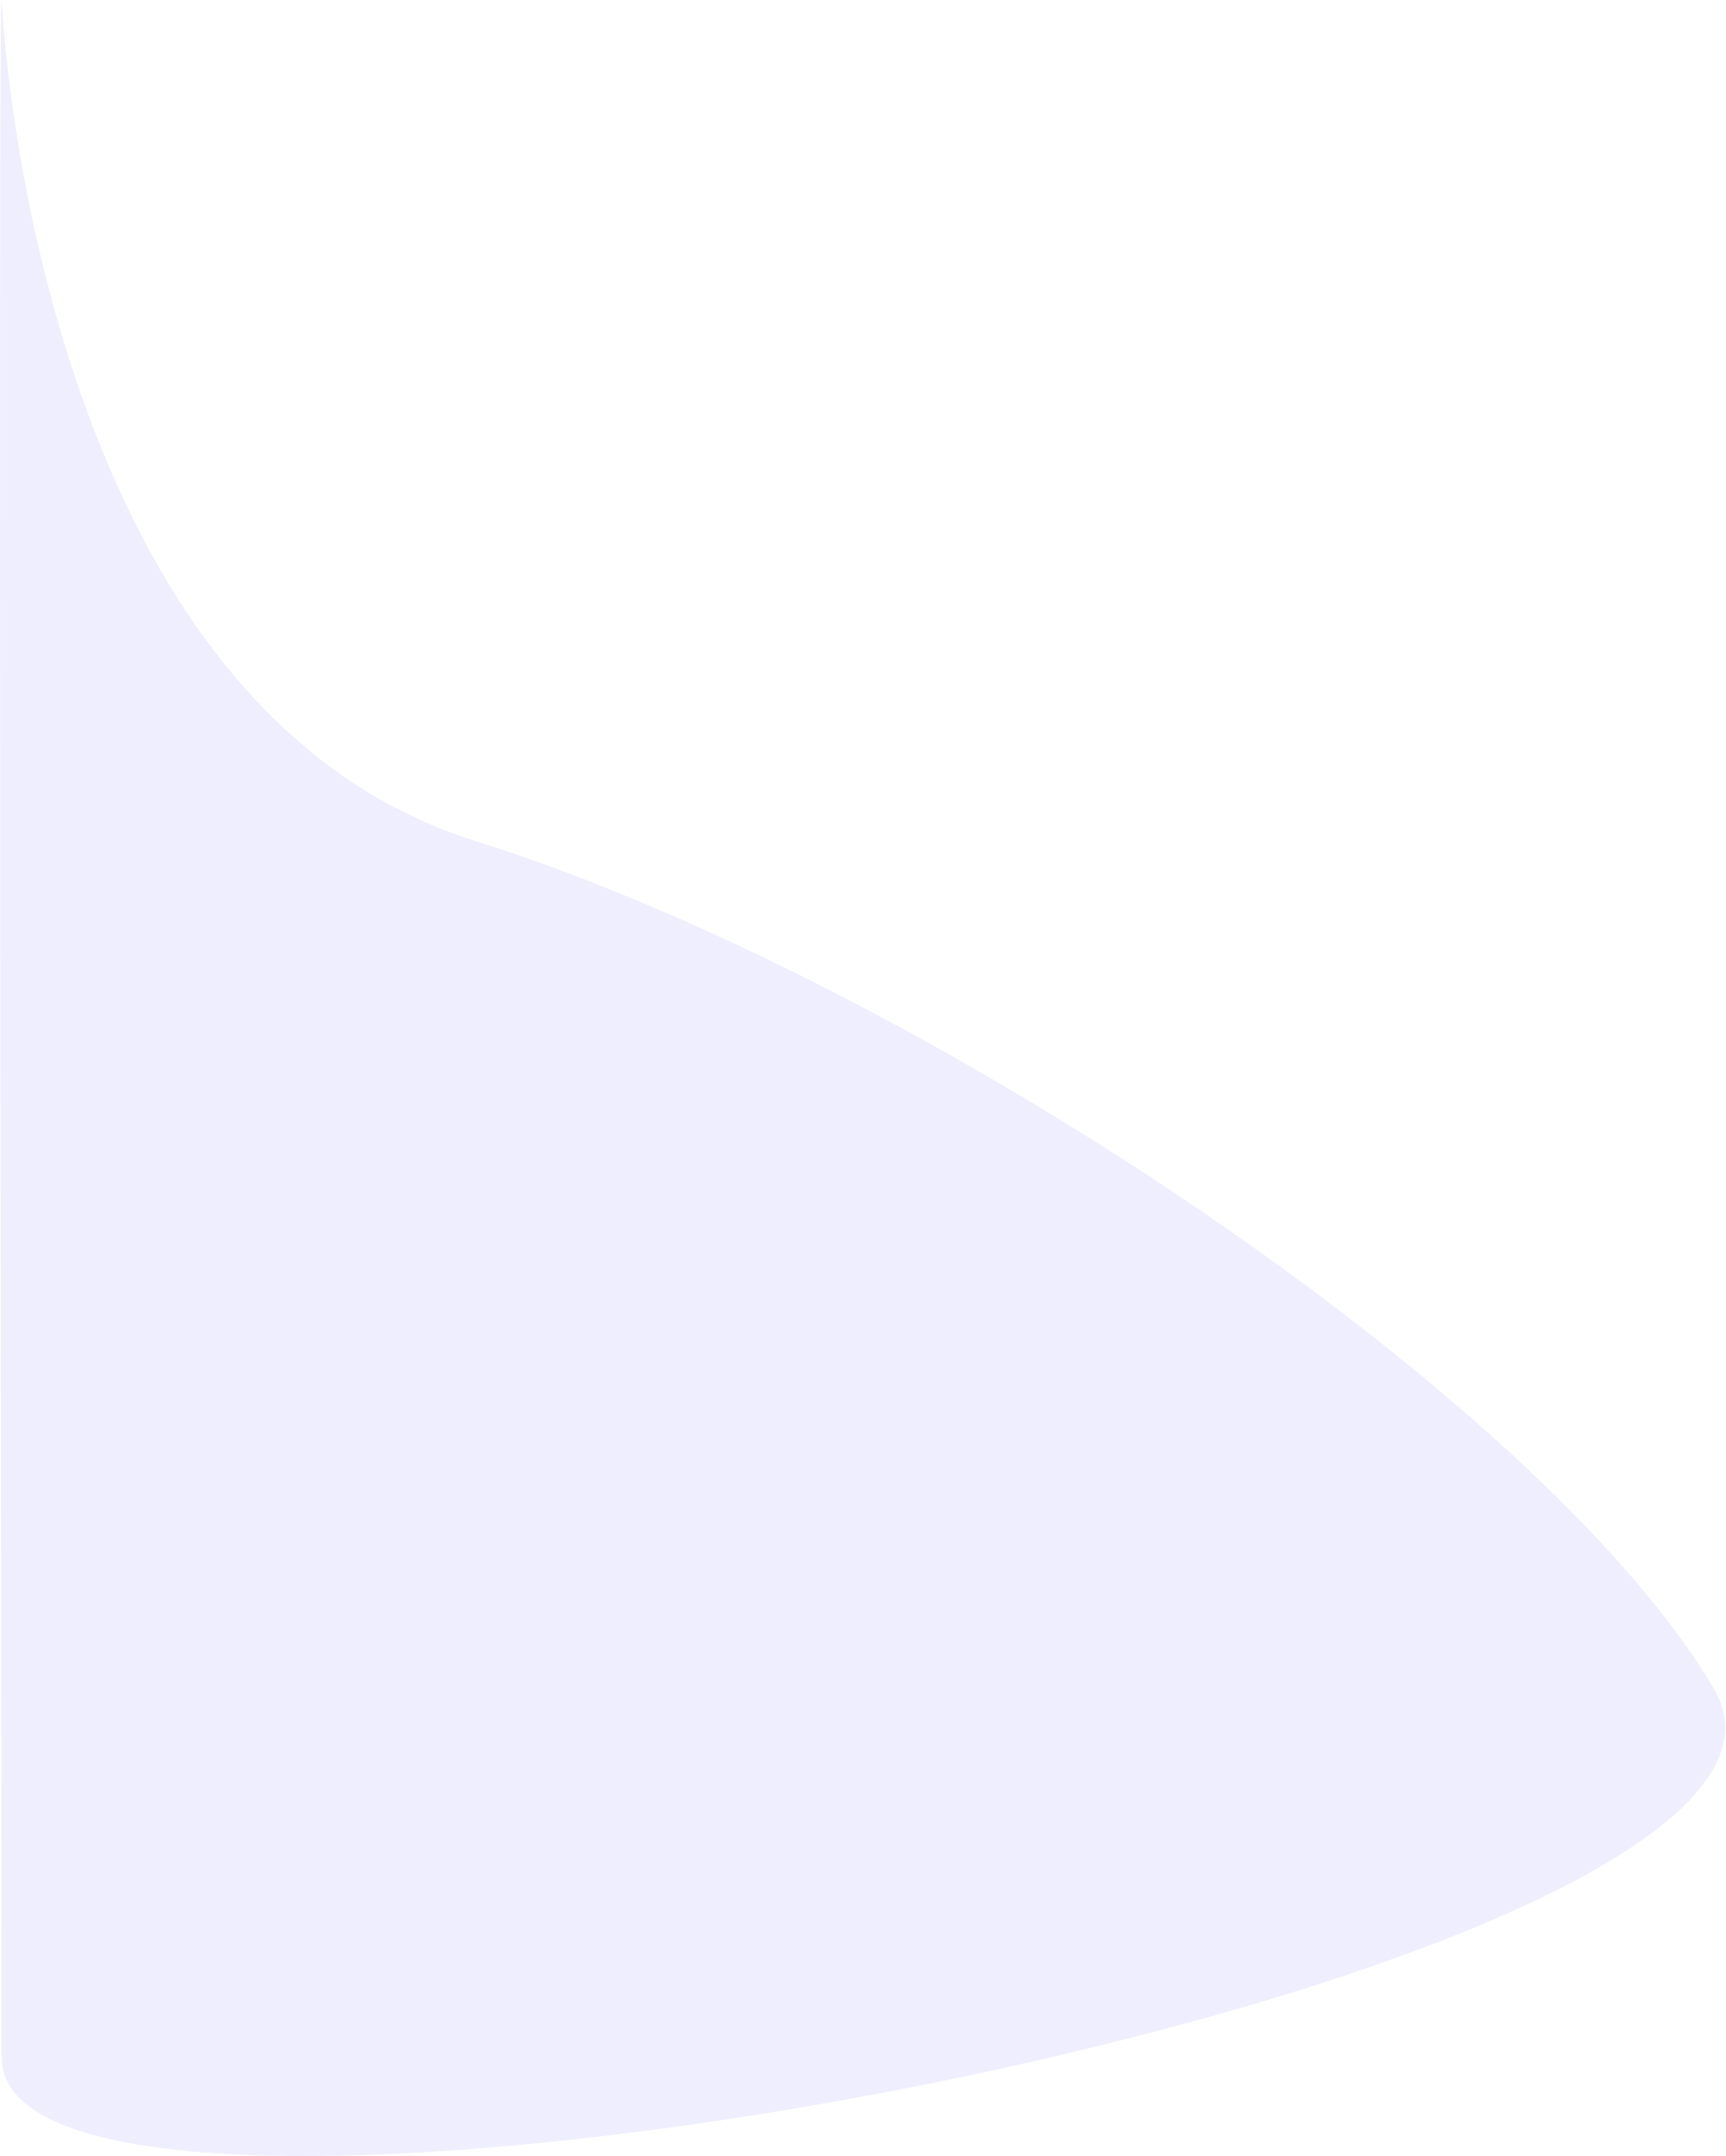
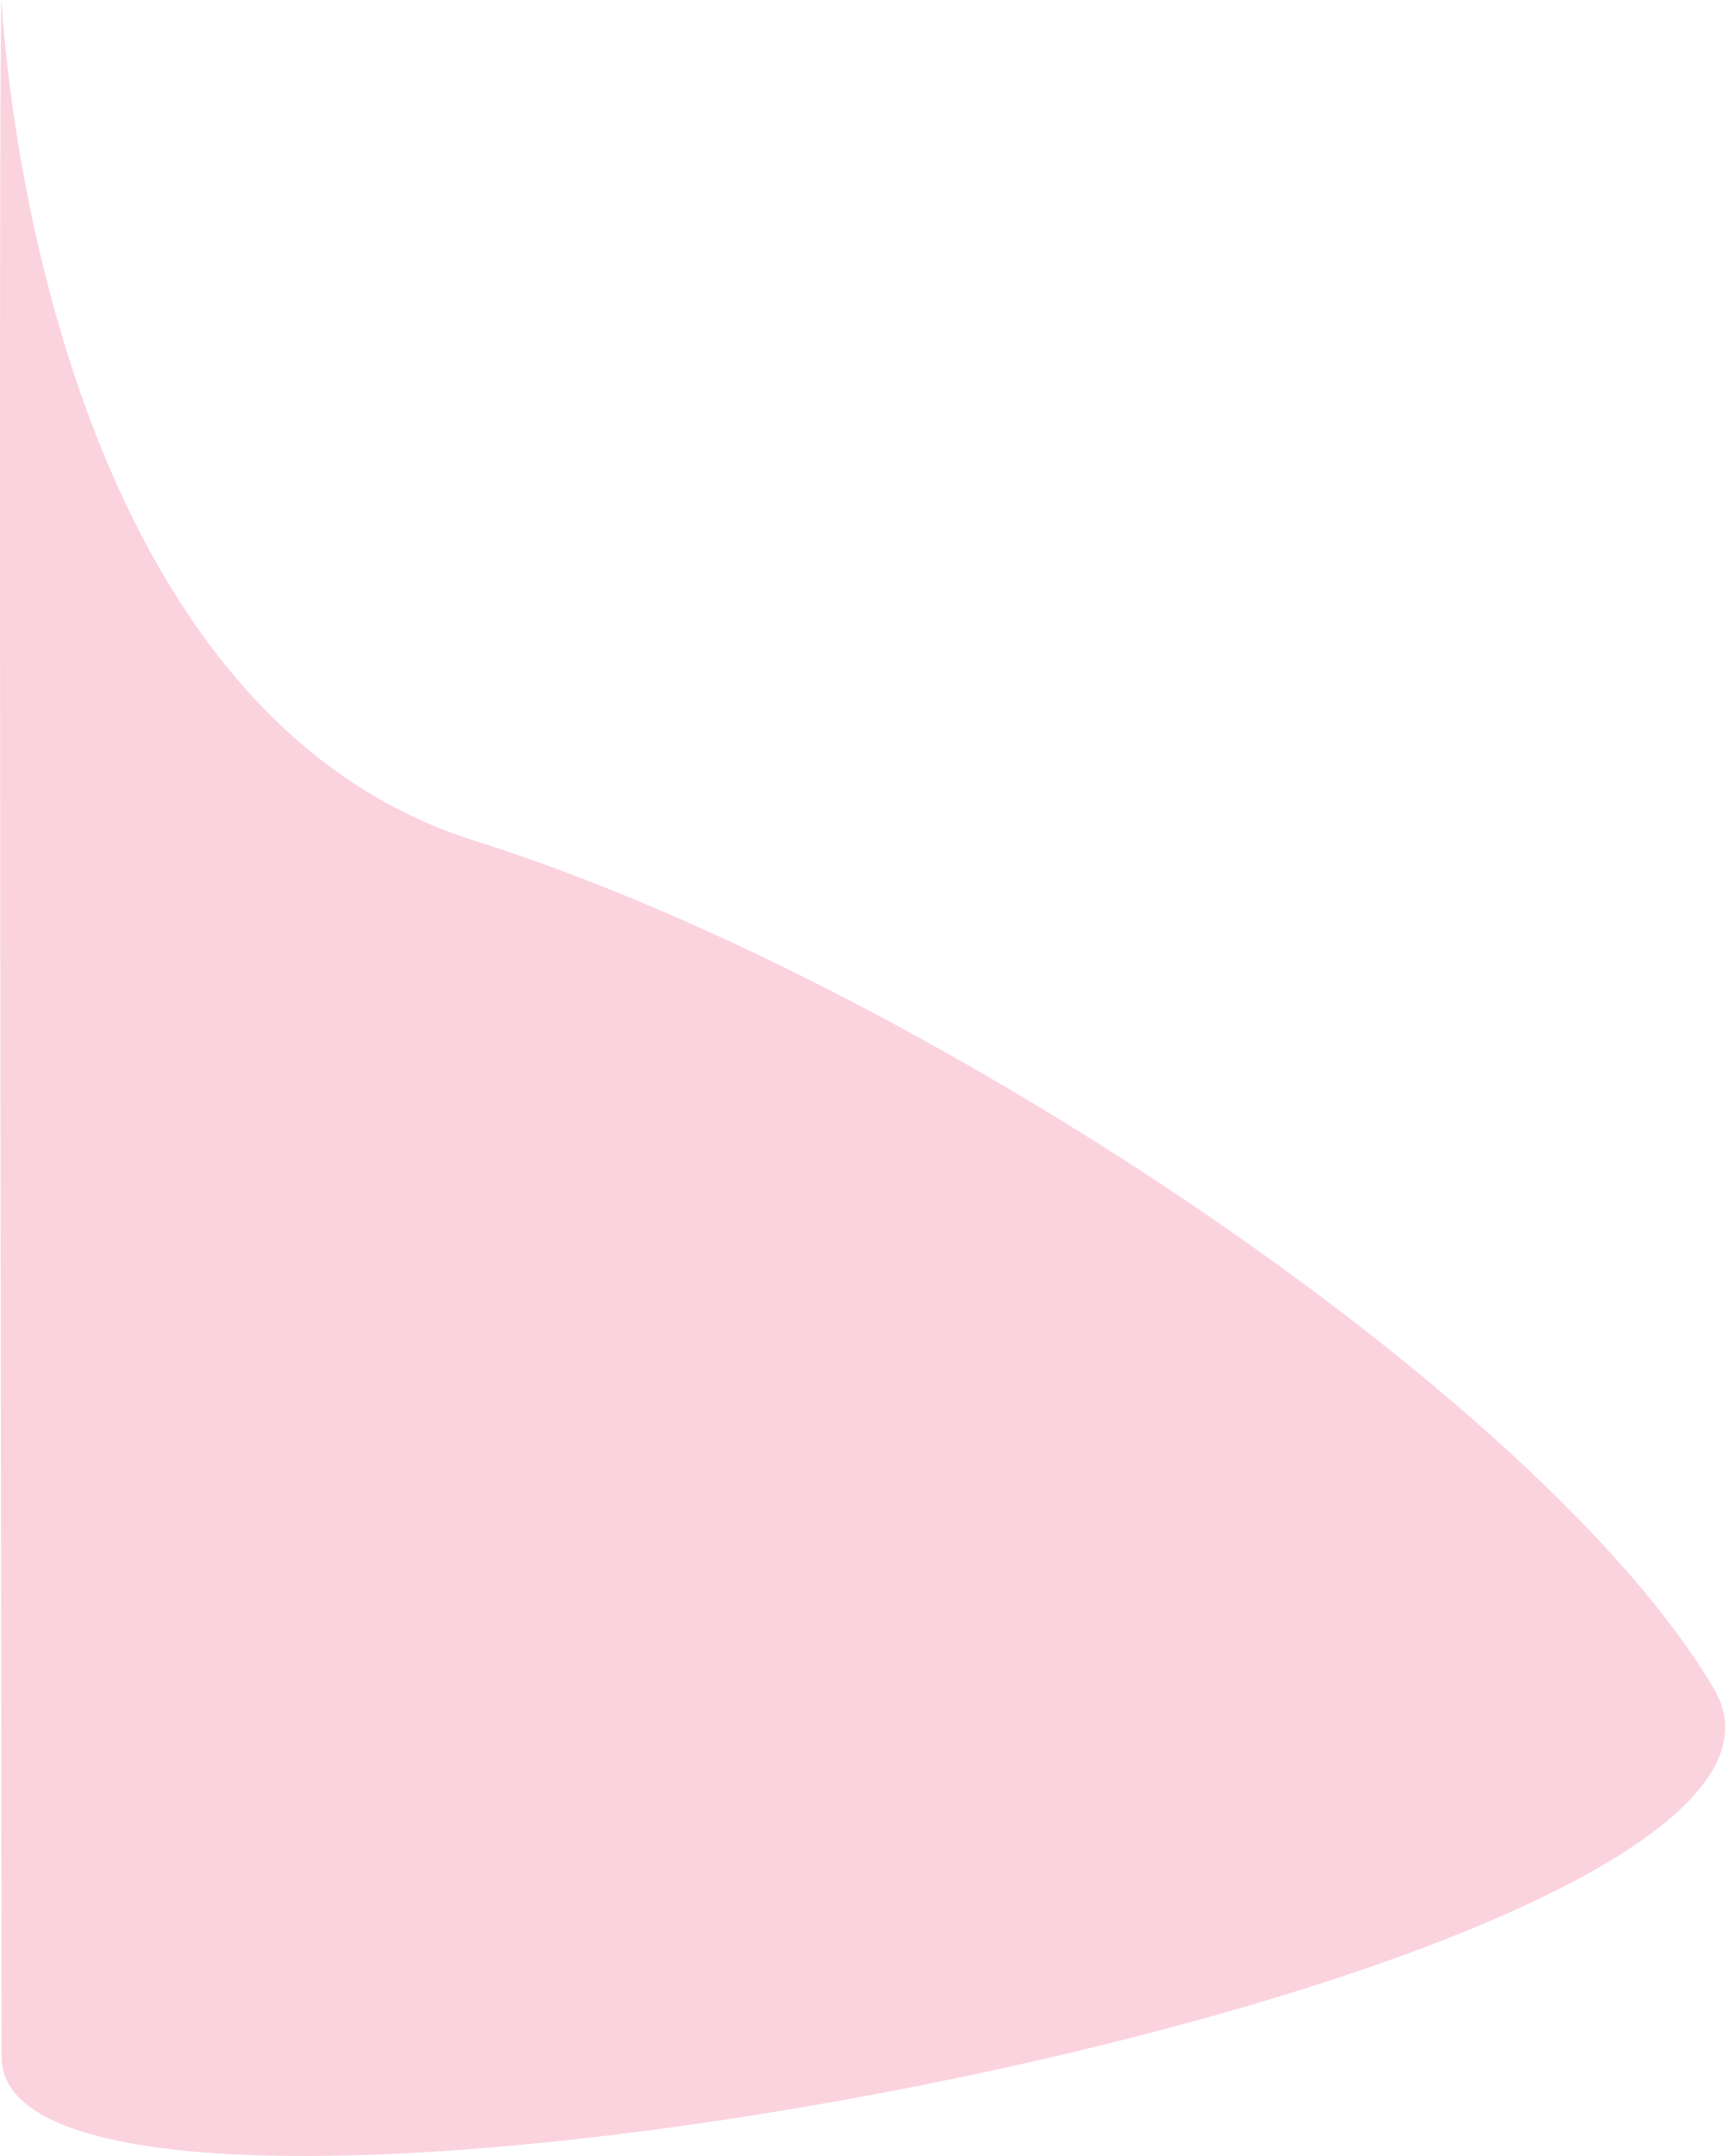
<svg xmlns="http://www.w3.org/2000/svg" viewBox="0 0 614.622 768.265">
  <defs>
    <style>
      .cls-1 {
-         fill: #efeeff;
+         fill: #fbd3de;
      }
    </style>
  </defs>
  <path id="Path_29" data-name="Path 29" class="cls-1" d="M0,1467.864S10.75,1717.88,168.635,1767.5s379.947,197.995,441.42,302.151S0,2298.293,0,2200.875-1.328,1467.38,0,1467.864Z" transform="translate(0.59 -1467.864)" />
</svg>
